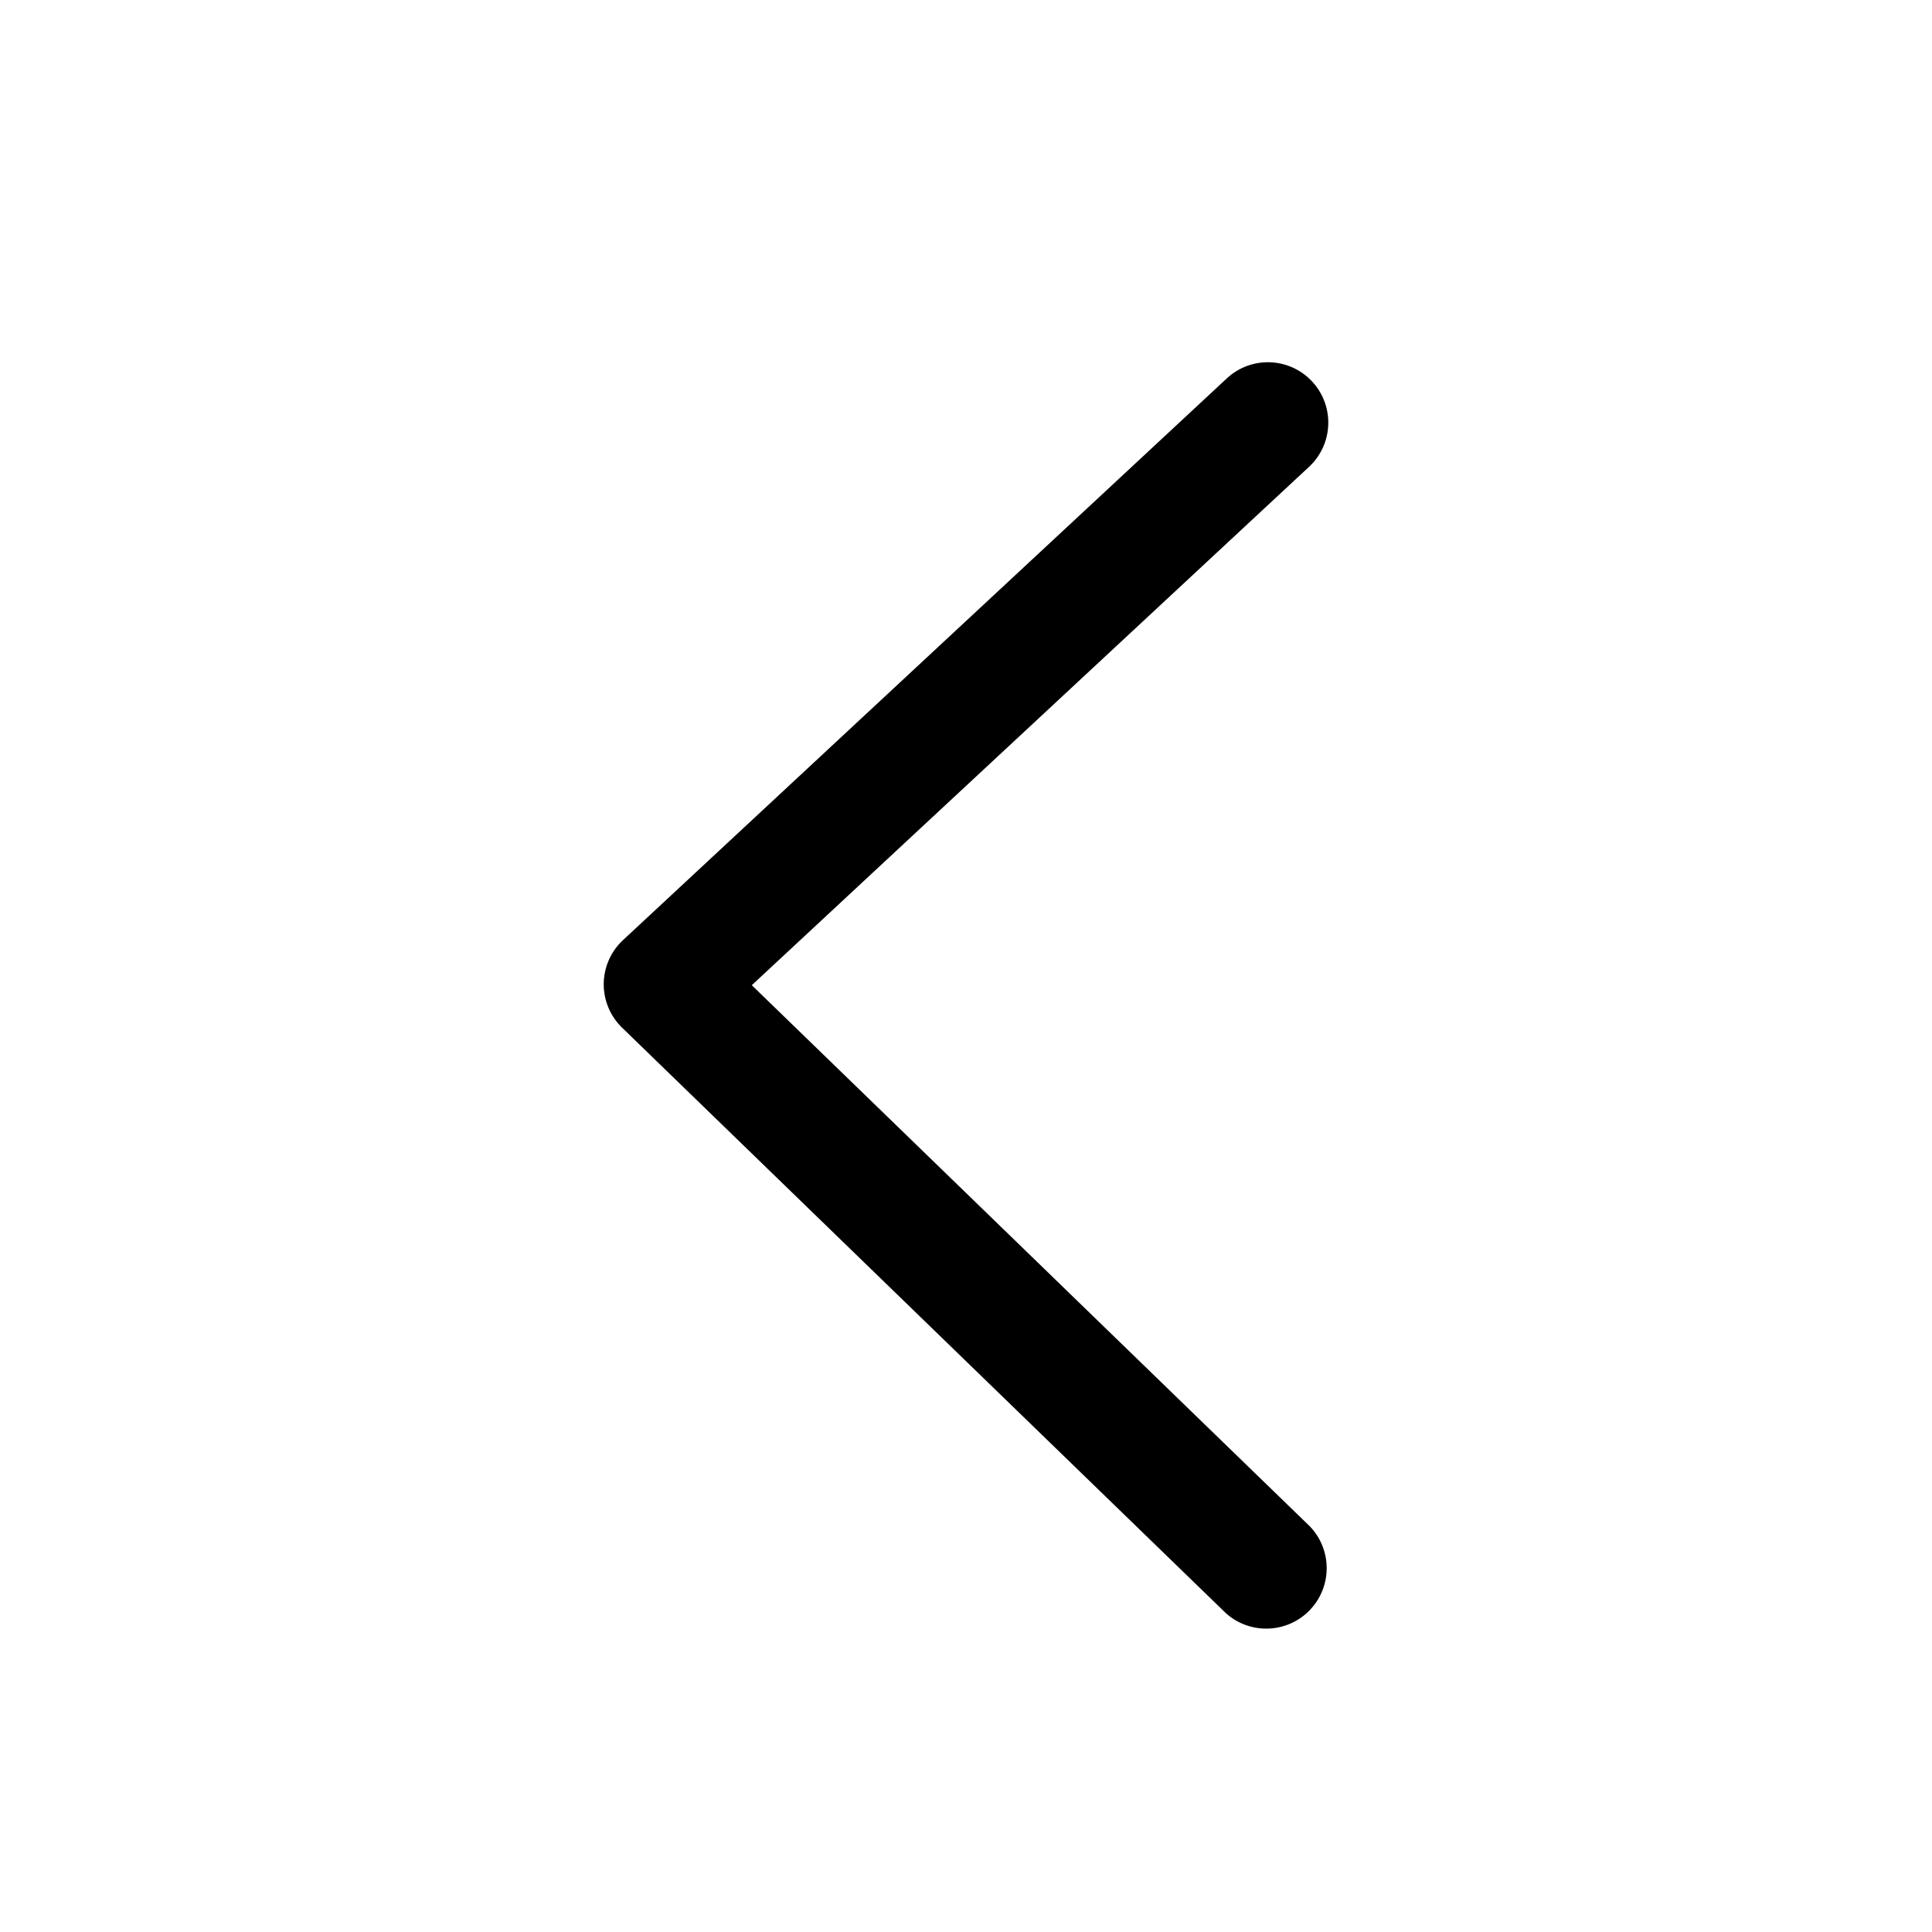
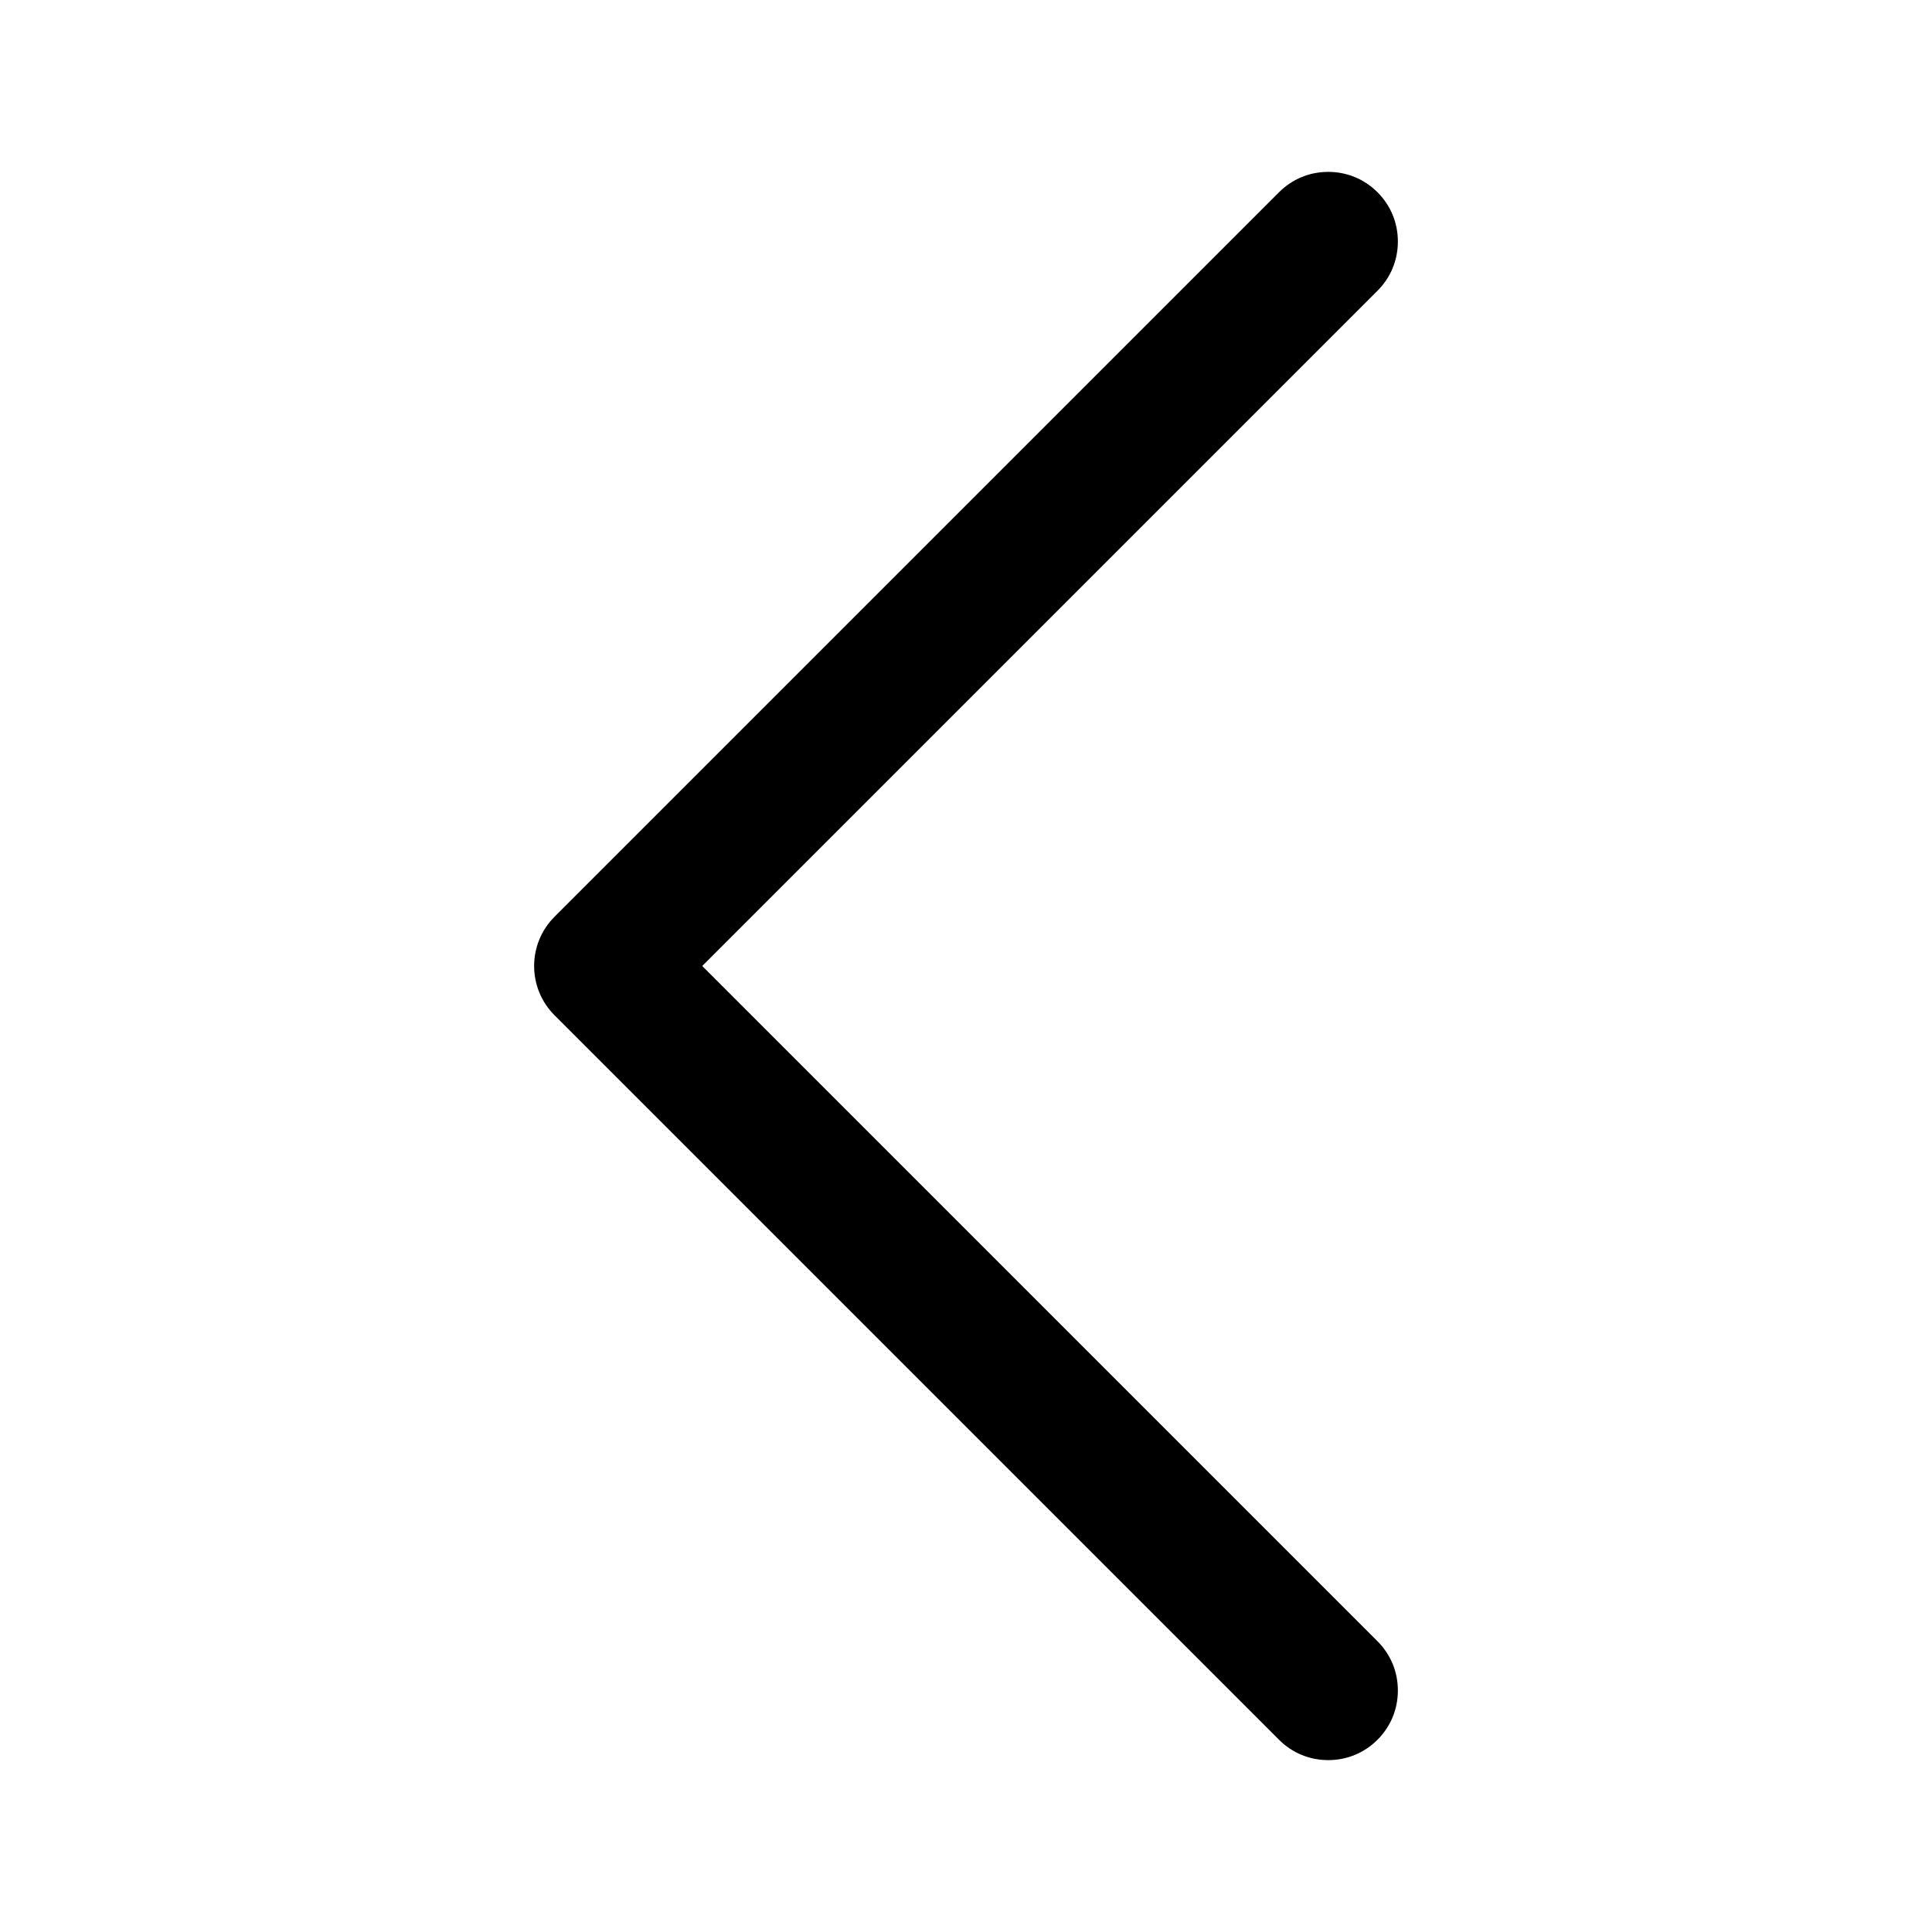
- <svg xmlns="http://www.w3.org/2000/svg" t="1558172049562" class="icon" style="" viewBox="0 0 1024 1024" version="1.1" p-id="3270" width="32" height="32">
+ <svg xmlns="http://www.w3.org/2000/svg" t="1566979143577" class="icon" viewBox="0 0 1024 1024" version="1.1" p-id="13280" width="32" height="32">
  <defs>
    <style type="text/css" />
  </defs>
-   <path d="M694.272 809.024l-295.808-286.848 295.36-274.752a32 32 0 0 0-43.616-46.848l-320 297.696a32 32 0 0 0-0.512 46.4l320 310.304a32.032 32.032 0 0 0 44.576-45.952" p-id="3271" />
+   <path d="M704 932.9c-9.9 0-19.1-3.8-26.1-10.8l-384-384c-14.4-14.4-14.4-37.8 0-52.2l384-384c7-7 16.2-10.8 26.1-10.8 9.9 0 19.1 3.8 26.1 10.8 7 7 10.8 16.2 10.8 26.1s-3.8 19.1-10.8 26.1L372.2 512l357.9 357.9c7 7 10.8 16.2 10.8 26.1s-3.8 19.1-10.8 26.1c-7 7-16.2 10.8-26.1 10.8z" p-id="13281" />
</svg>
